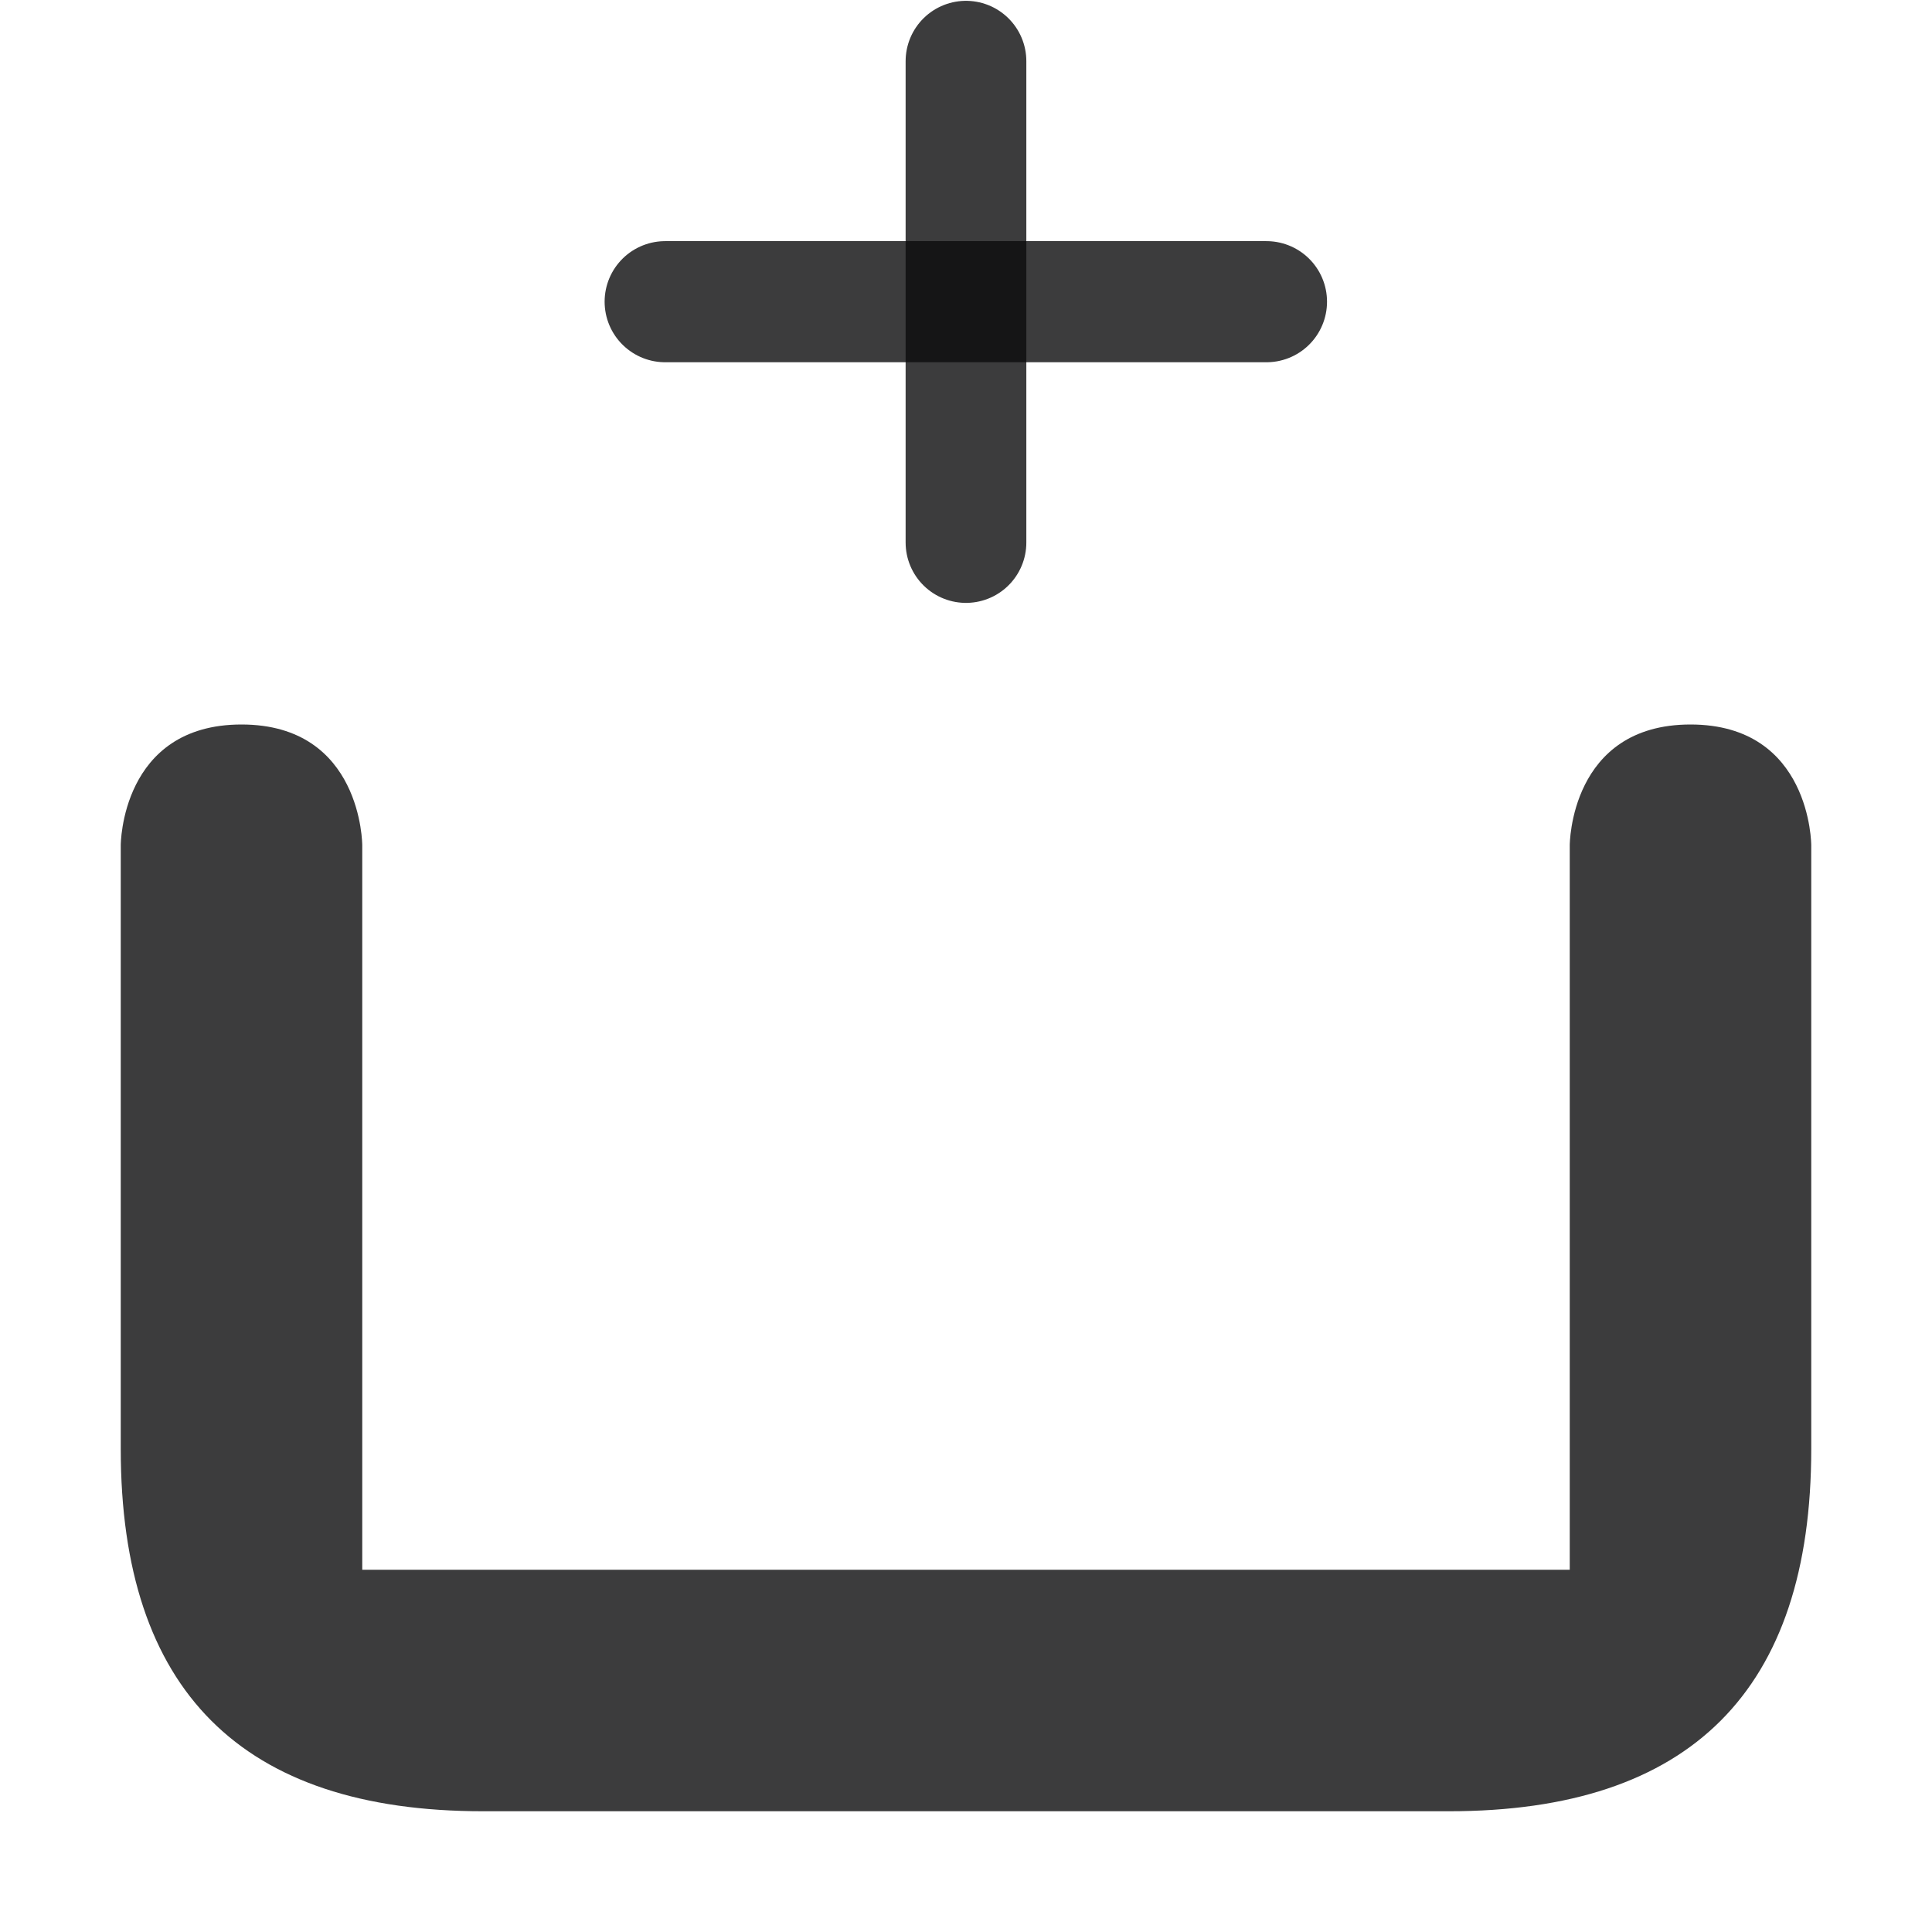
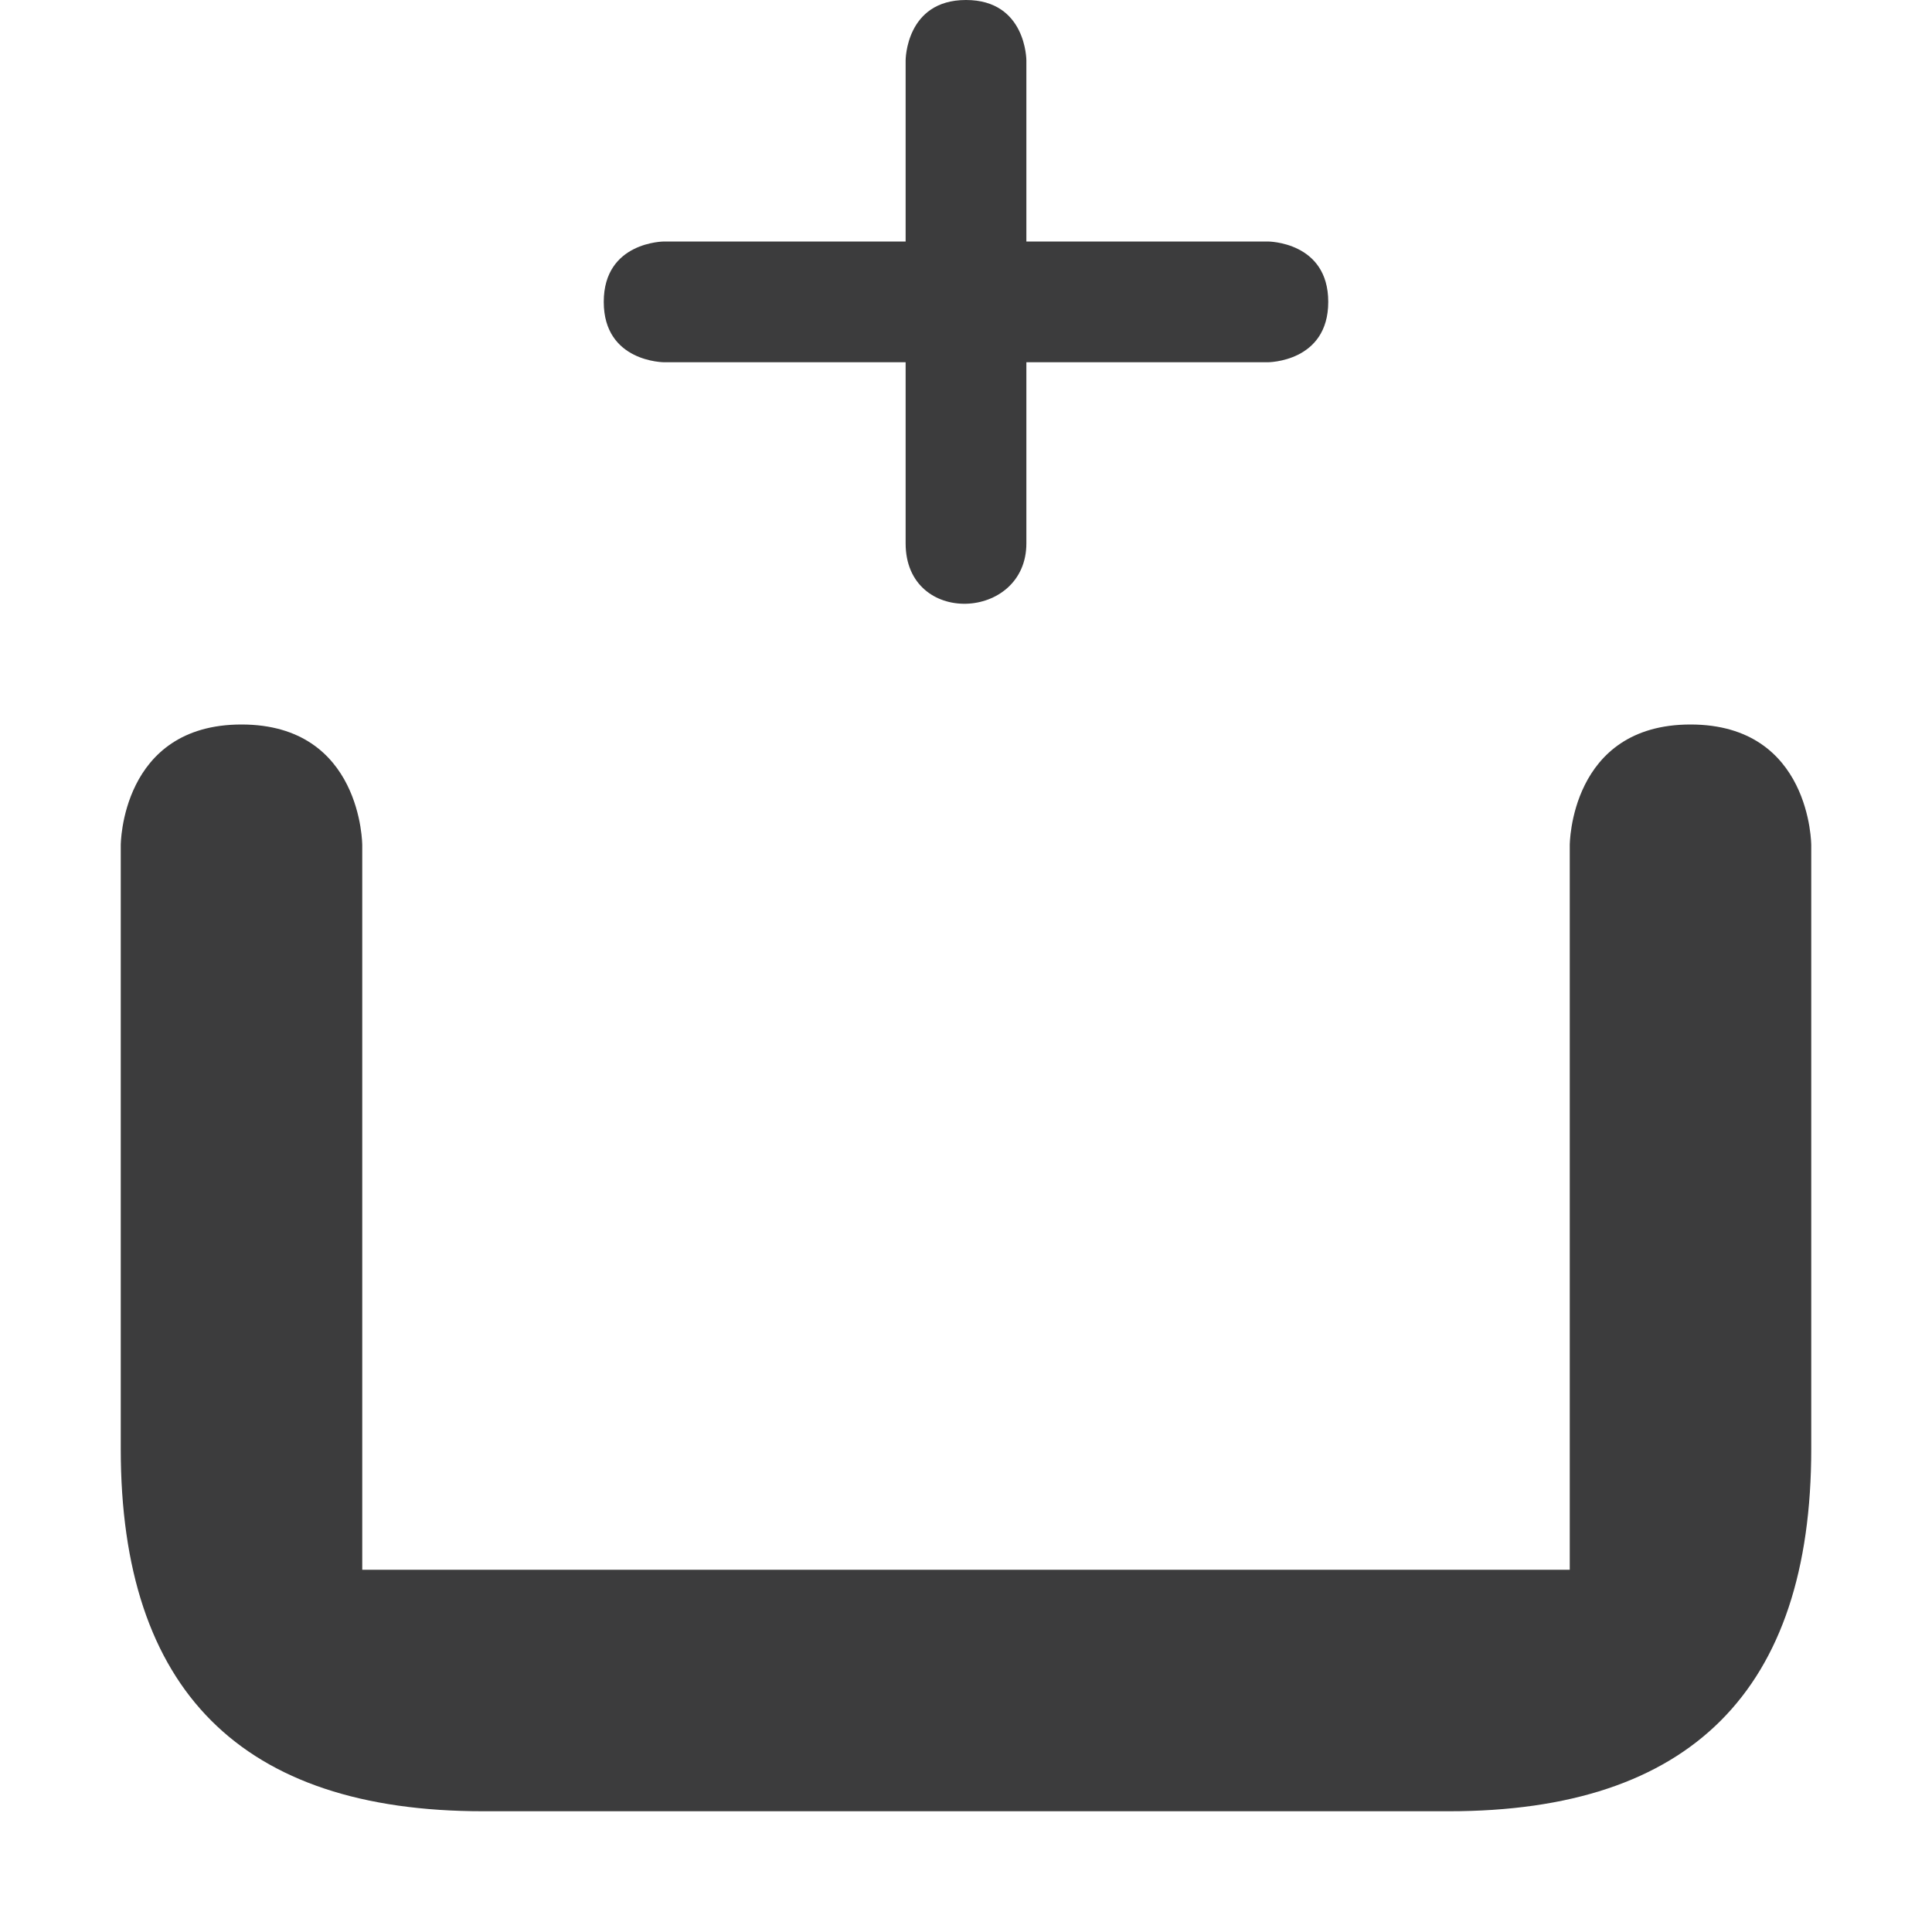
<svg xmlns="http://www.w3.org/2000/svg" width="96" height="96" viewBox="0 0 96 96" version="1.1" id="svg10">
  <defs id="defs14" />
-   <path style="fill:#0c0c0d;fill-opacity:0.8;stroke-width:6" d="m 6,42 v 30 c 0,12 6,18 18,18 H 72 C 84,90 90,84 90,72 V 42 c 0,0 0,-6 -6,-6 -6,0 -6,6 -6,6 V 78 H 18 V 42 c 0,0 0,-6 -6,-6 -6,0 -6,6 -6,6 z" id="path10" />
-   <path style="fill:none;fill-rule:evenodd;stroke:#0c0c0d;stroke-width:5.998;stroke-linecap:round;stroke-linejoin:miter;stroke-miterlimit:4;stroke-dasharray:none;stroke-opacity:0.8" d="M 47.999,3.04 V 26.958" id="path890" />
-   <path id="path1488" d="M 33.052,14.991 H 62.93" style="fill:none;fill-rule:evenodd;stroke:#0c0c0d;stroke-width:6.018;stroke-linecap:round;stroke-linejoin:miter;stroke-miterlimit:4;stroke-dasharray:none;stroke-opacity:0.8" />
+   <path d="m 6,42 v 30 c 0,12 6,18 18,18 H 72 C 84,90 90,84 90,72 V 42 c 0,0 0,-6 -6,-6 -6,0 -6,6 -6,6 V 78 H 18 V 42 c 0,0 0,-6 -6,-6 -6,0 -6,6 -6,6 z" id="path10" fill="context-fill" style="fill:#0c0c0d;fill-opacity:0.8" />
+   <path d="m 45,3 v 9 H 33 c 0,0 -3,0 -3,3 0,3 3,3 3,3 h 12 v 9 c 0,2.073 1.5,3.036 3,3 1.5,-0.036 3,-1.07 3,-3 v -9 h 12 c 0,0 3,0 3,-3 0,-3 -3,-3 -3,-3 H 51 V 3 c 0,0 0,-3 -3,-3 -3,0 -3,3 -3,3 z" id="path815" fill="context-fill" style="fill:#0c0c0d;fill-opacity:0.8" />
</svg>
